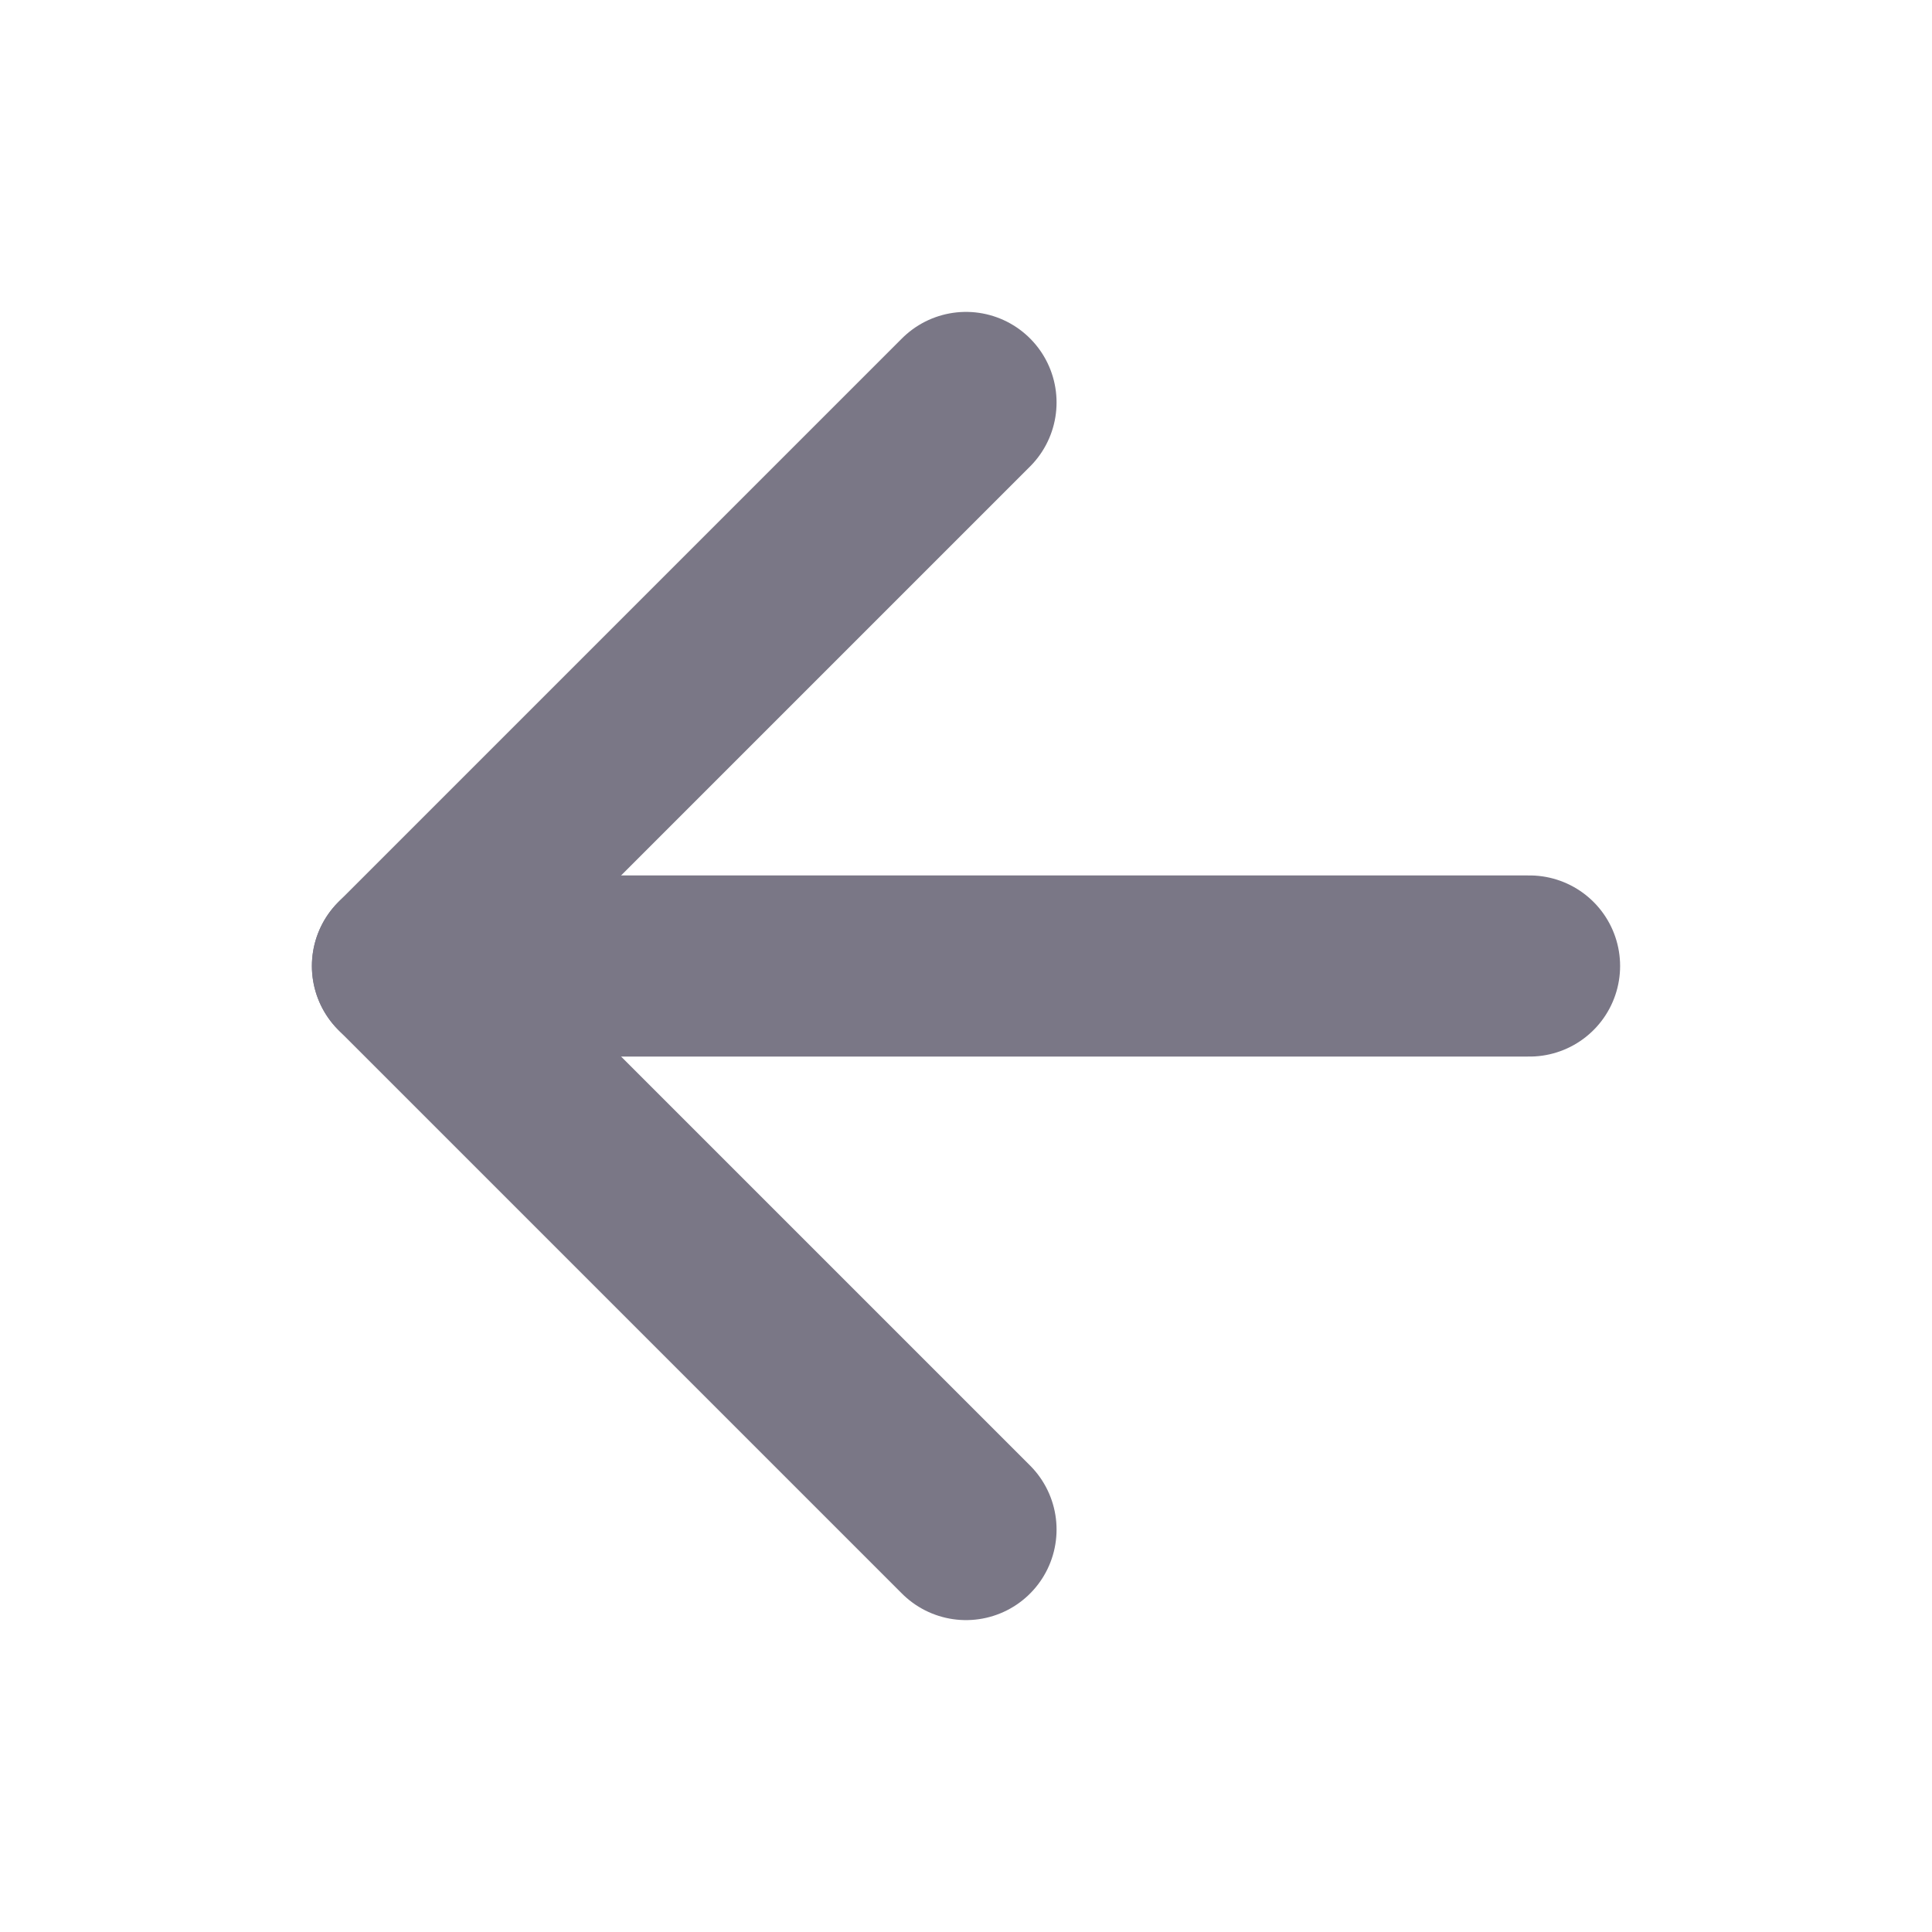
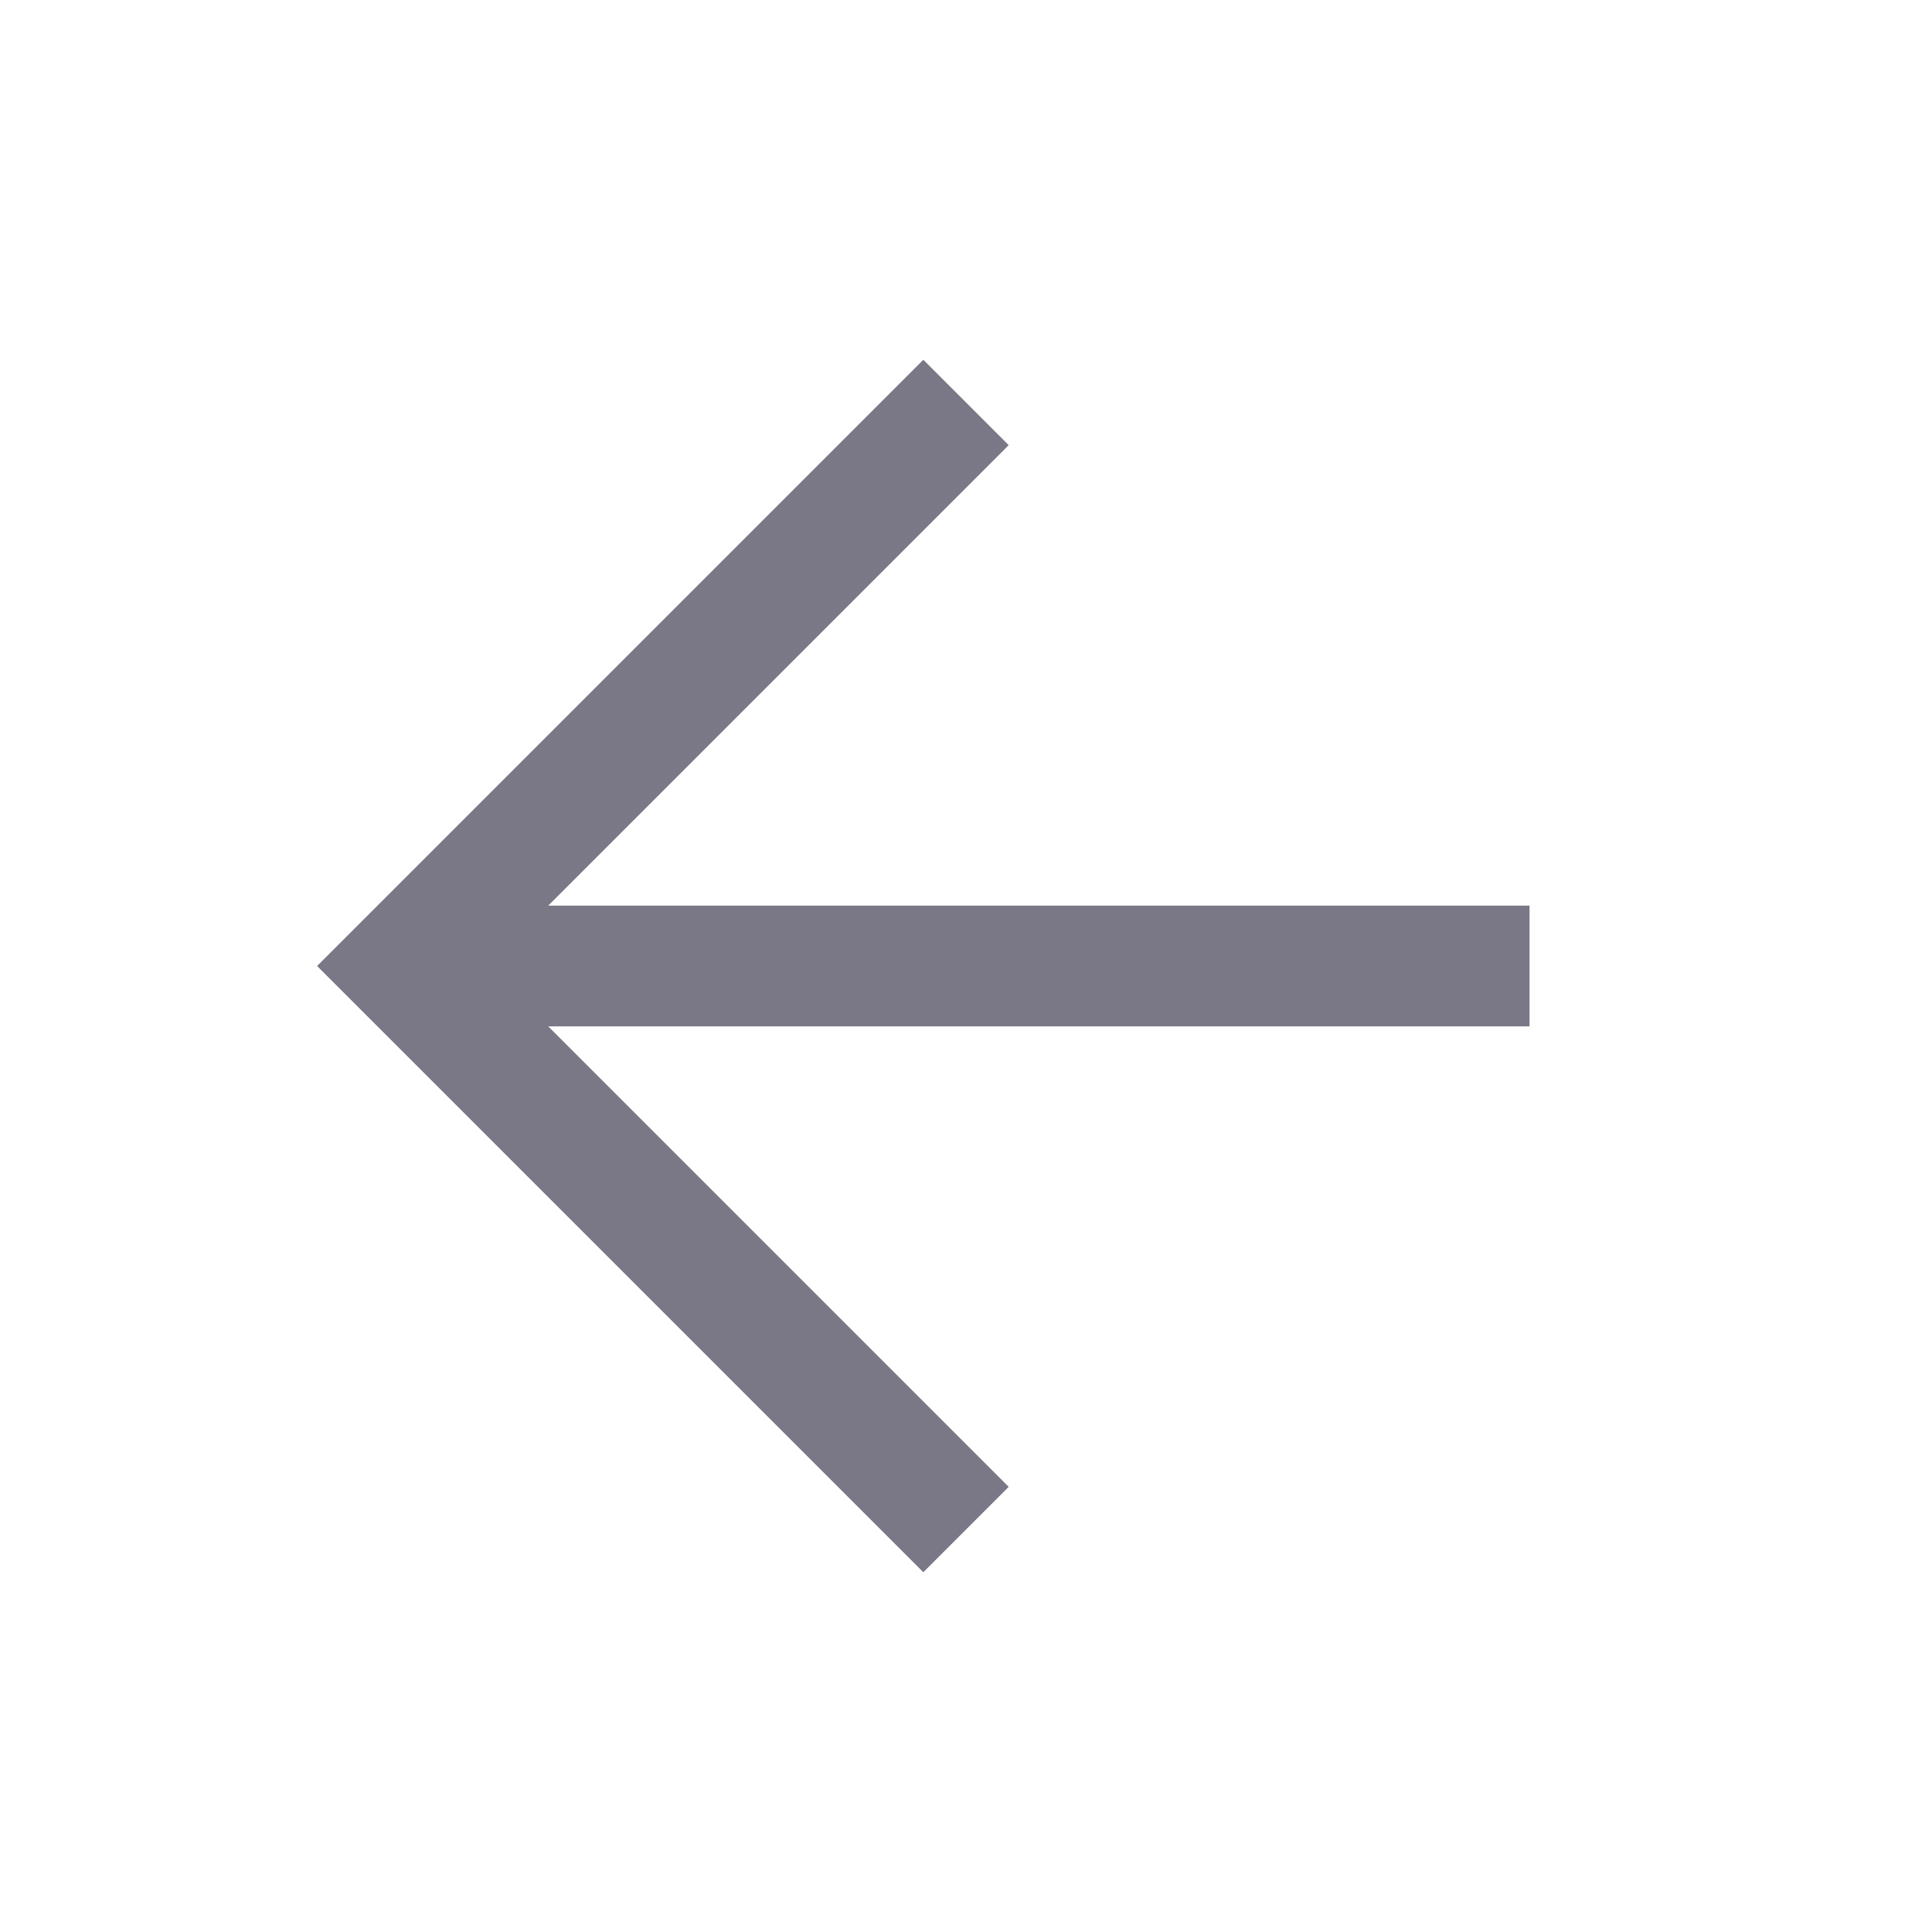
<svg xmlns="http://www.w3.org/2000/svg" width="16" height="16" viewBox="0 0 16 16" fill="none">
-   <path d="M12.667 8H3.333" stroke="#7A7786" stroke-width="1.5" stroke-linecap="round" stroke-linejoin="round" />
-   <path d="M8 12.667L3.333 8L8 3.333" stroke="#7A7786" stroke-width="1.5" stroke-linecap="round" stroke-linejoin="round" />
+   <path d="M12.667 8H3.333" stroke="#7A7786" strokeWidth="1.5" strokeLinecap="round" strokeLinejoin="round" />
+   <path d="M8 12.667L3.333 8L8 3.333" stroke="#7A7786" strokeWidth="1.5" strokeLinecap="round" strokeLinejoin="round" />
</svg>
